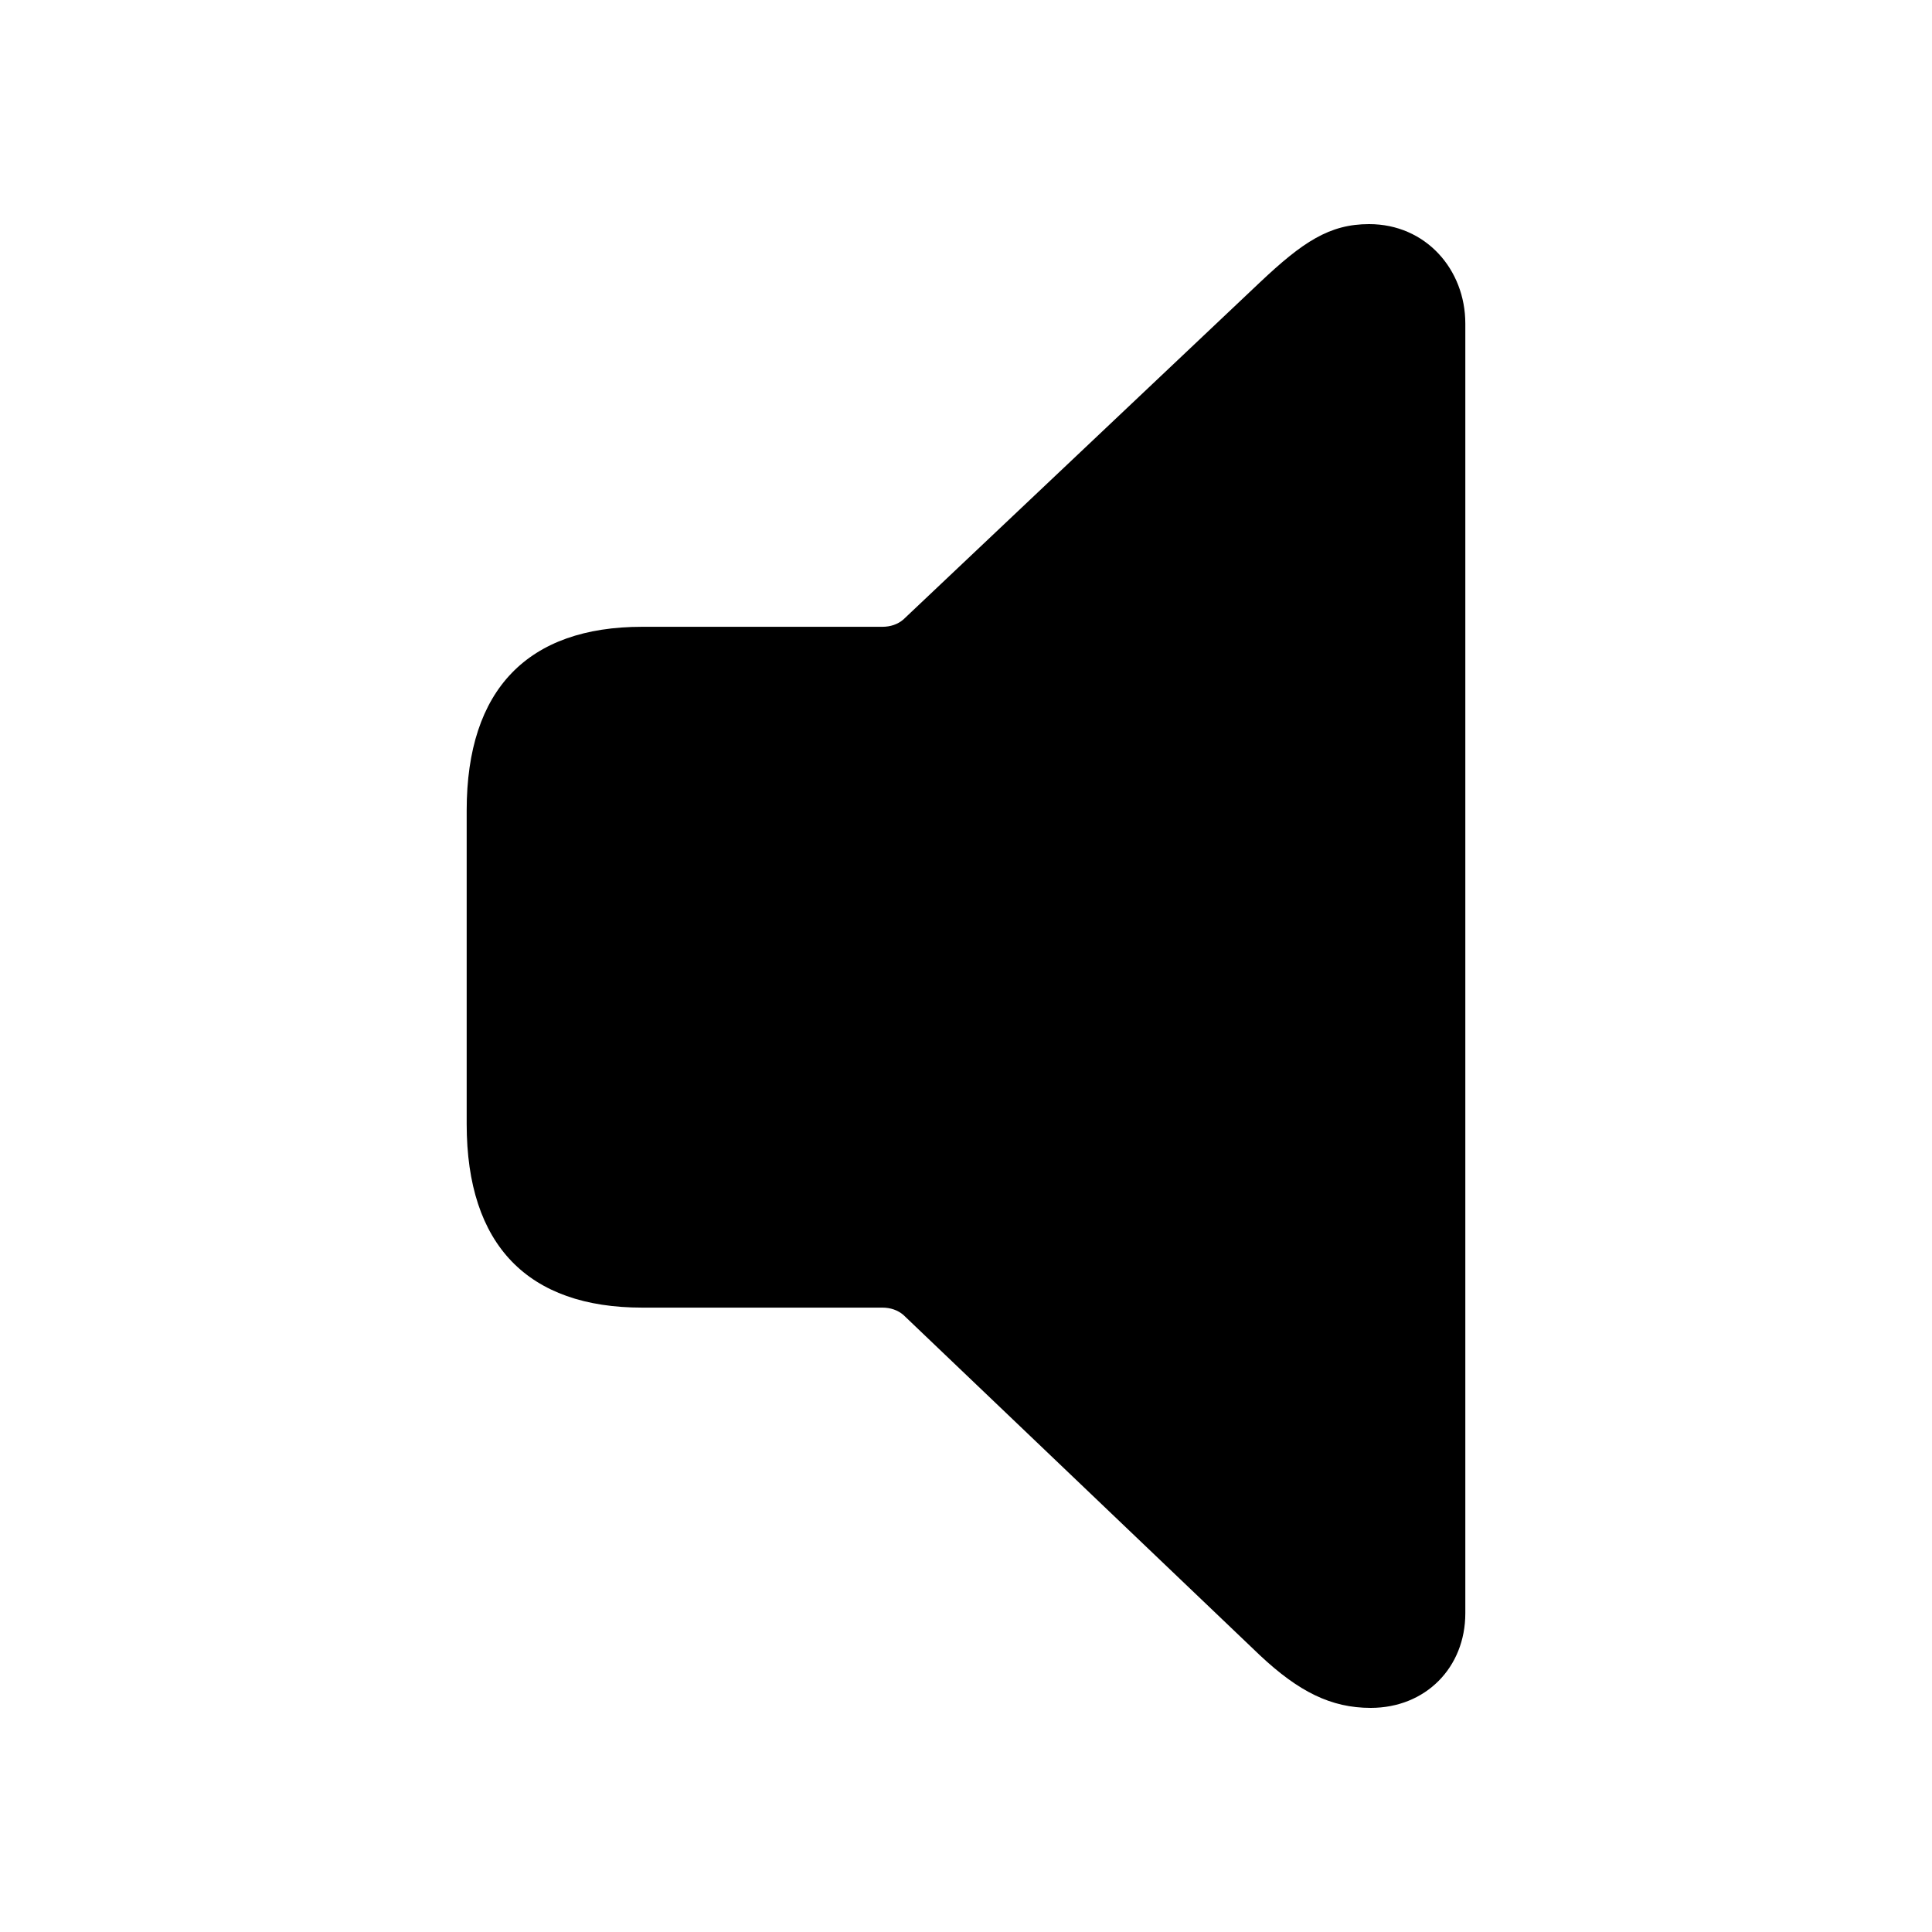
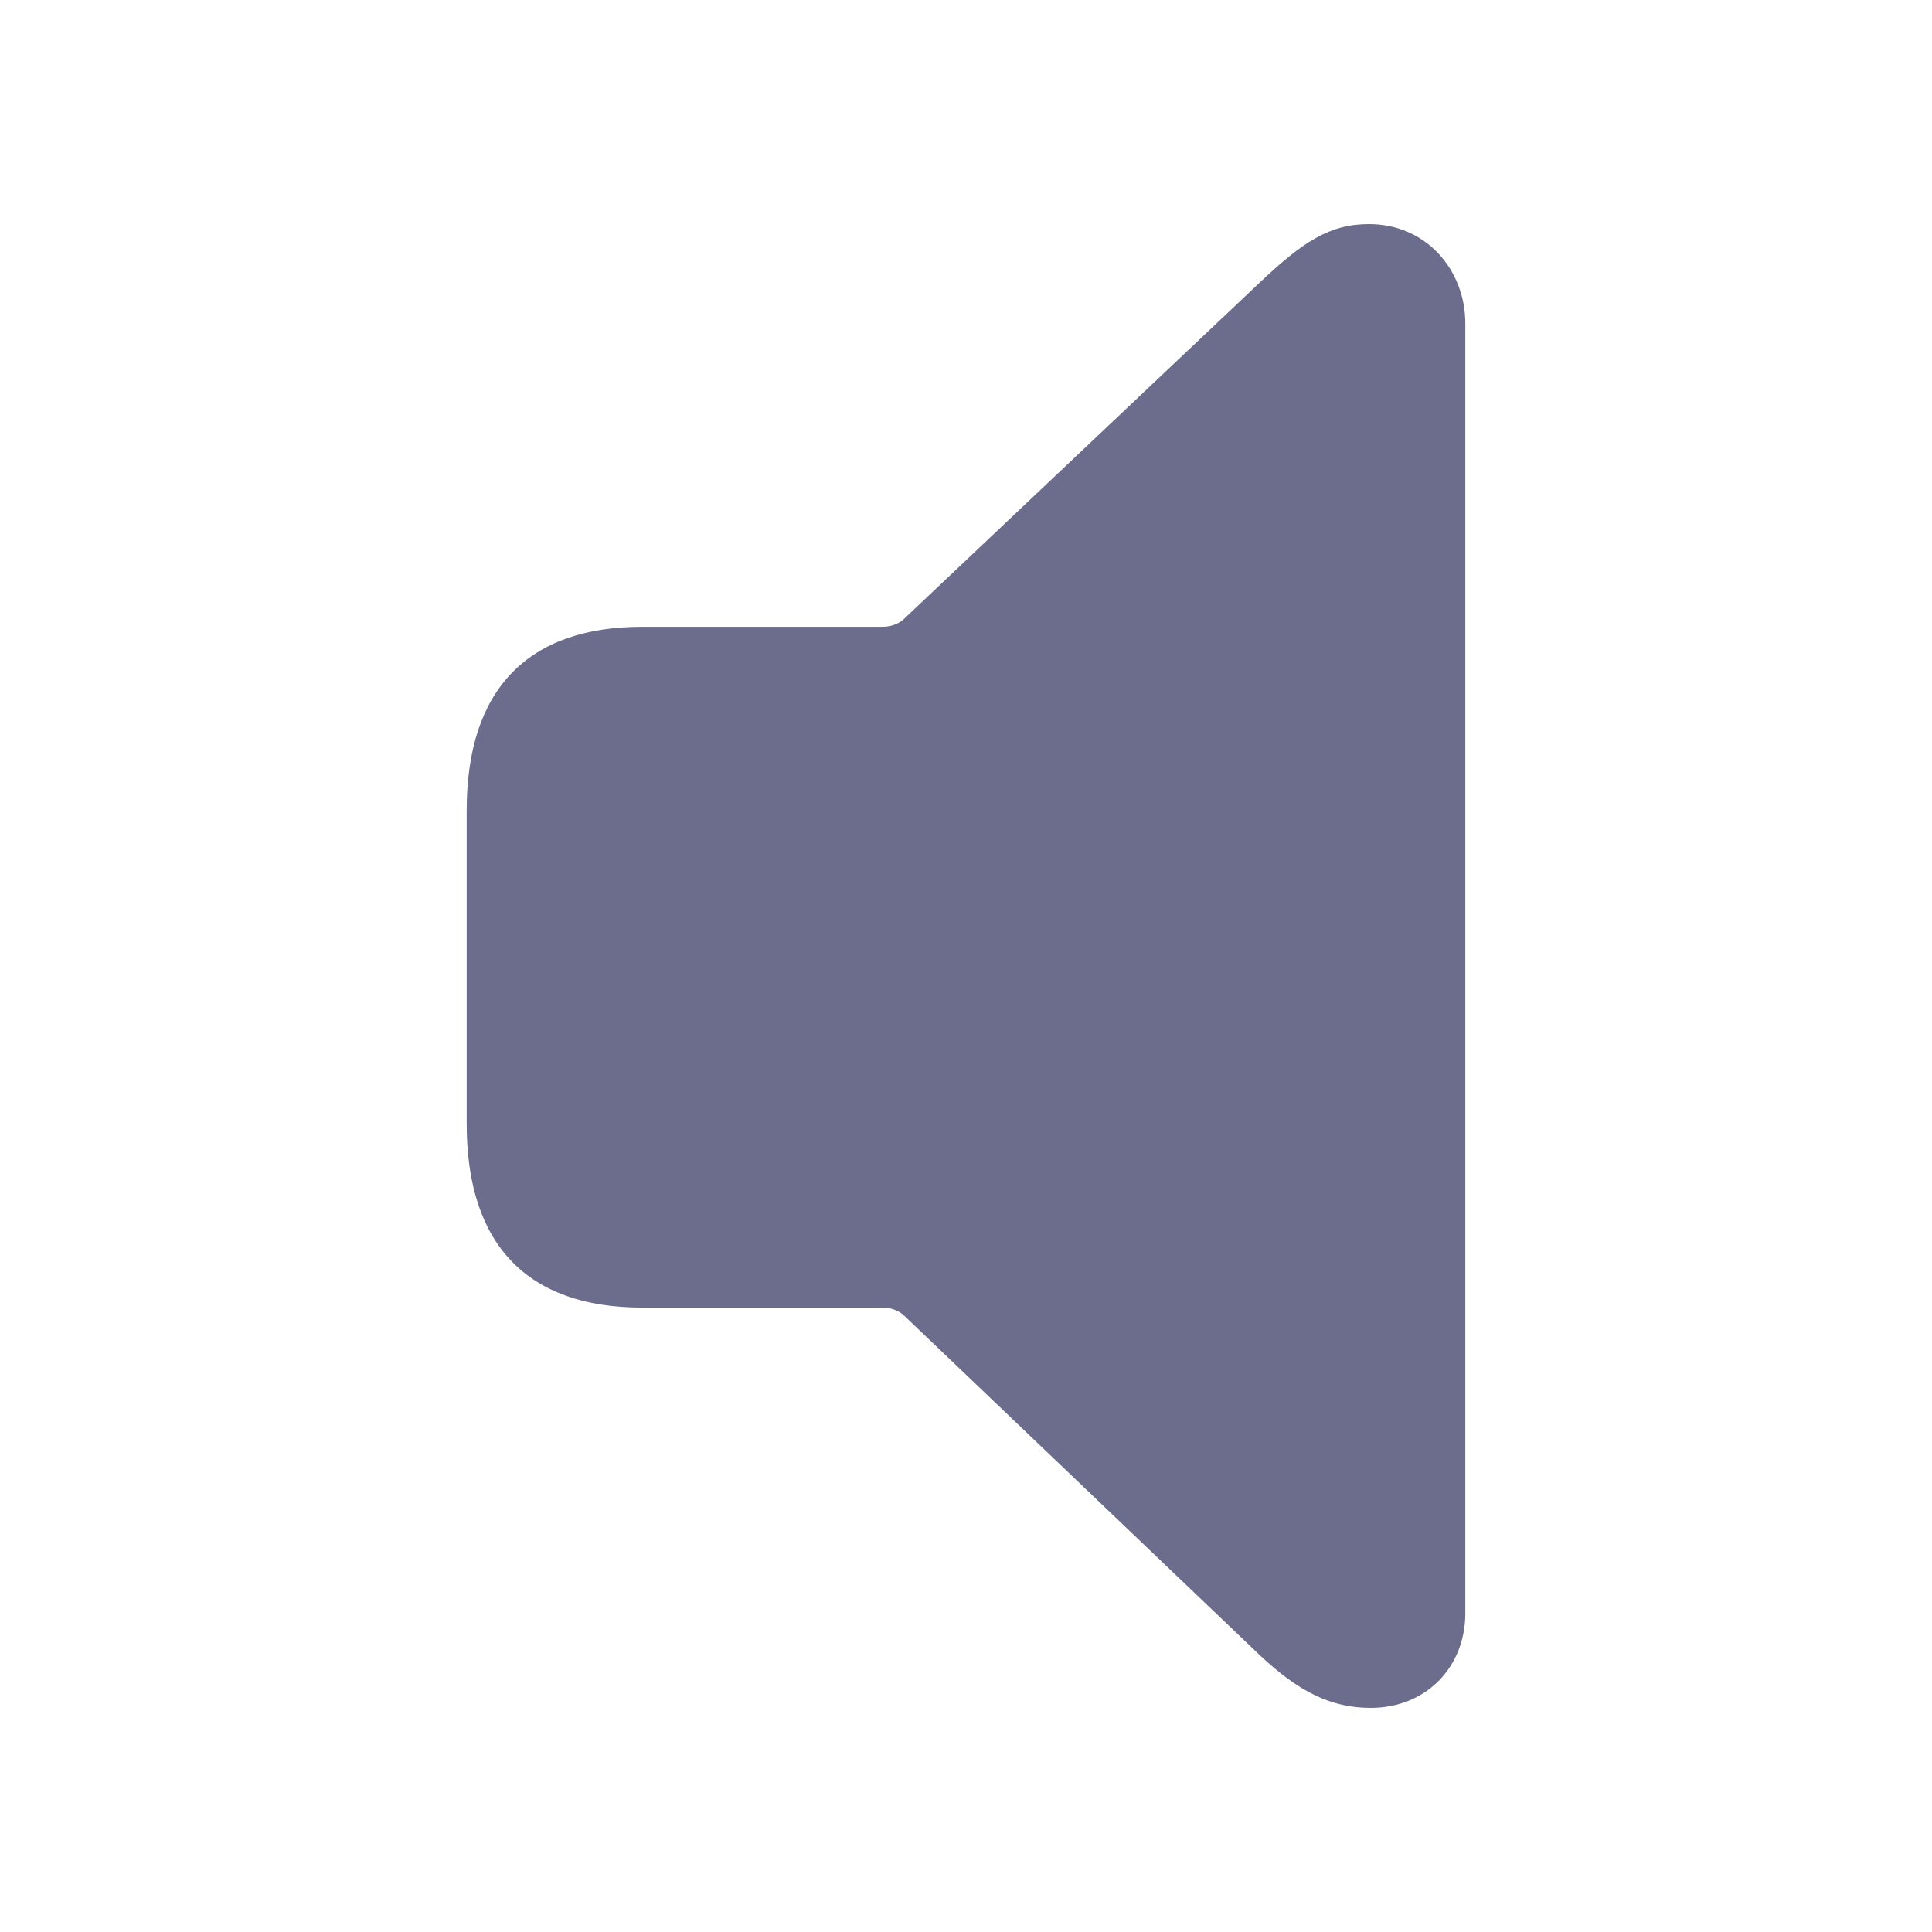
- <svg xmlns="http://www.w3.org/2000/svg" fill="#000000" width="120px" height="120px" viewBox="0 0 56 56">
+ <svg fill="#6C6C8D" width="120px" height="120px" viewBox="0 0 56 56">
  <path d="M 39.73 49.504 C 41.324 49.504 42.473 48.332 42.473 46.762 L 42.473 9.379 C 42.473 7.809 41.324 6.496 39.684 6.496 C 38.535 6.496 37.762 7.012 36.52 8.184 L 26.184 17.957 C 26.02 18.098 25.809 18.168 25.574 18.168 L 18.613 18.168 C 15.309 18.168 13.527 19.973 13.527 23.488 L 13.527 32.582 C 13.527 36.098 15.309 37.902 18.613 37.902 L 25.574 37.902 C 25.809 37.902 26.02 37.973 26.184 38.113 L 36.52 47.98 C 37.645 49.035 38.582 49.504 39.73 49.504 Z" />
</svg>
